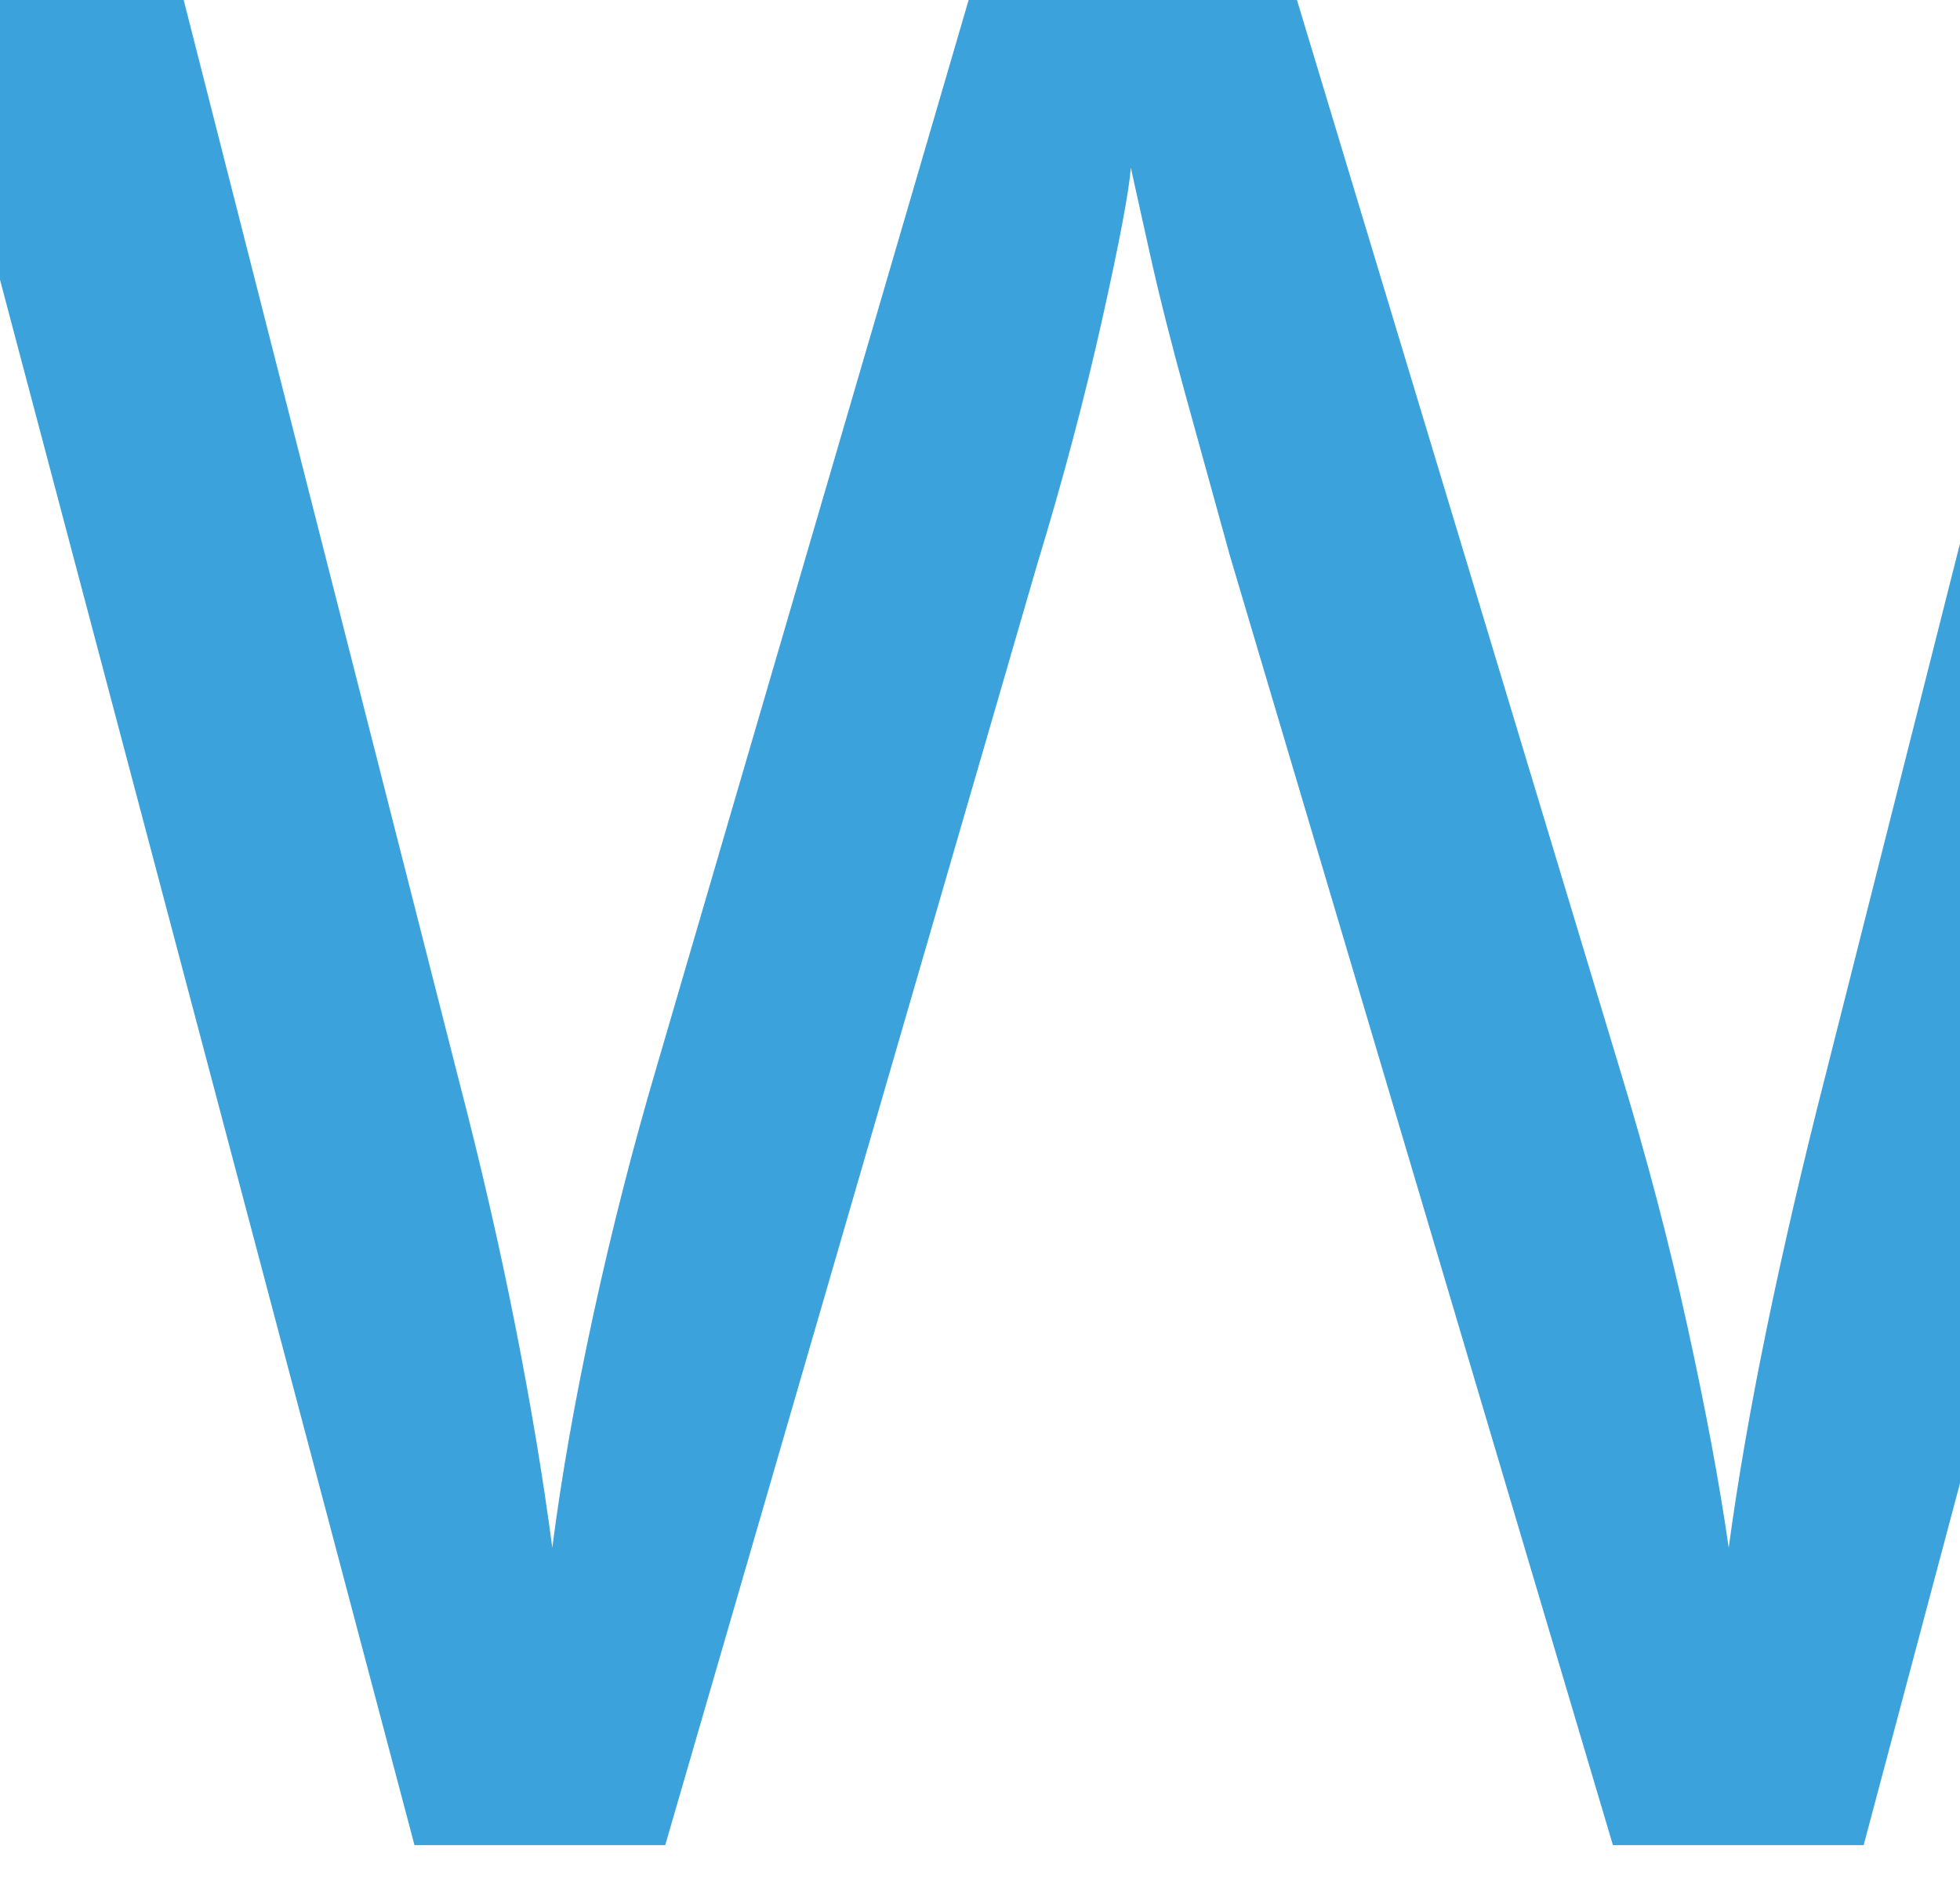
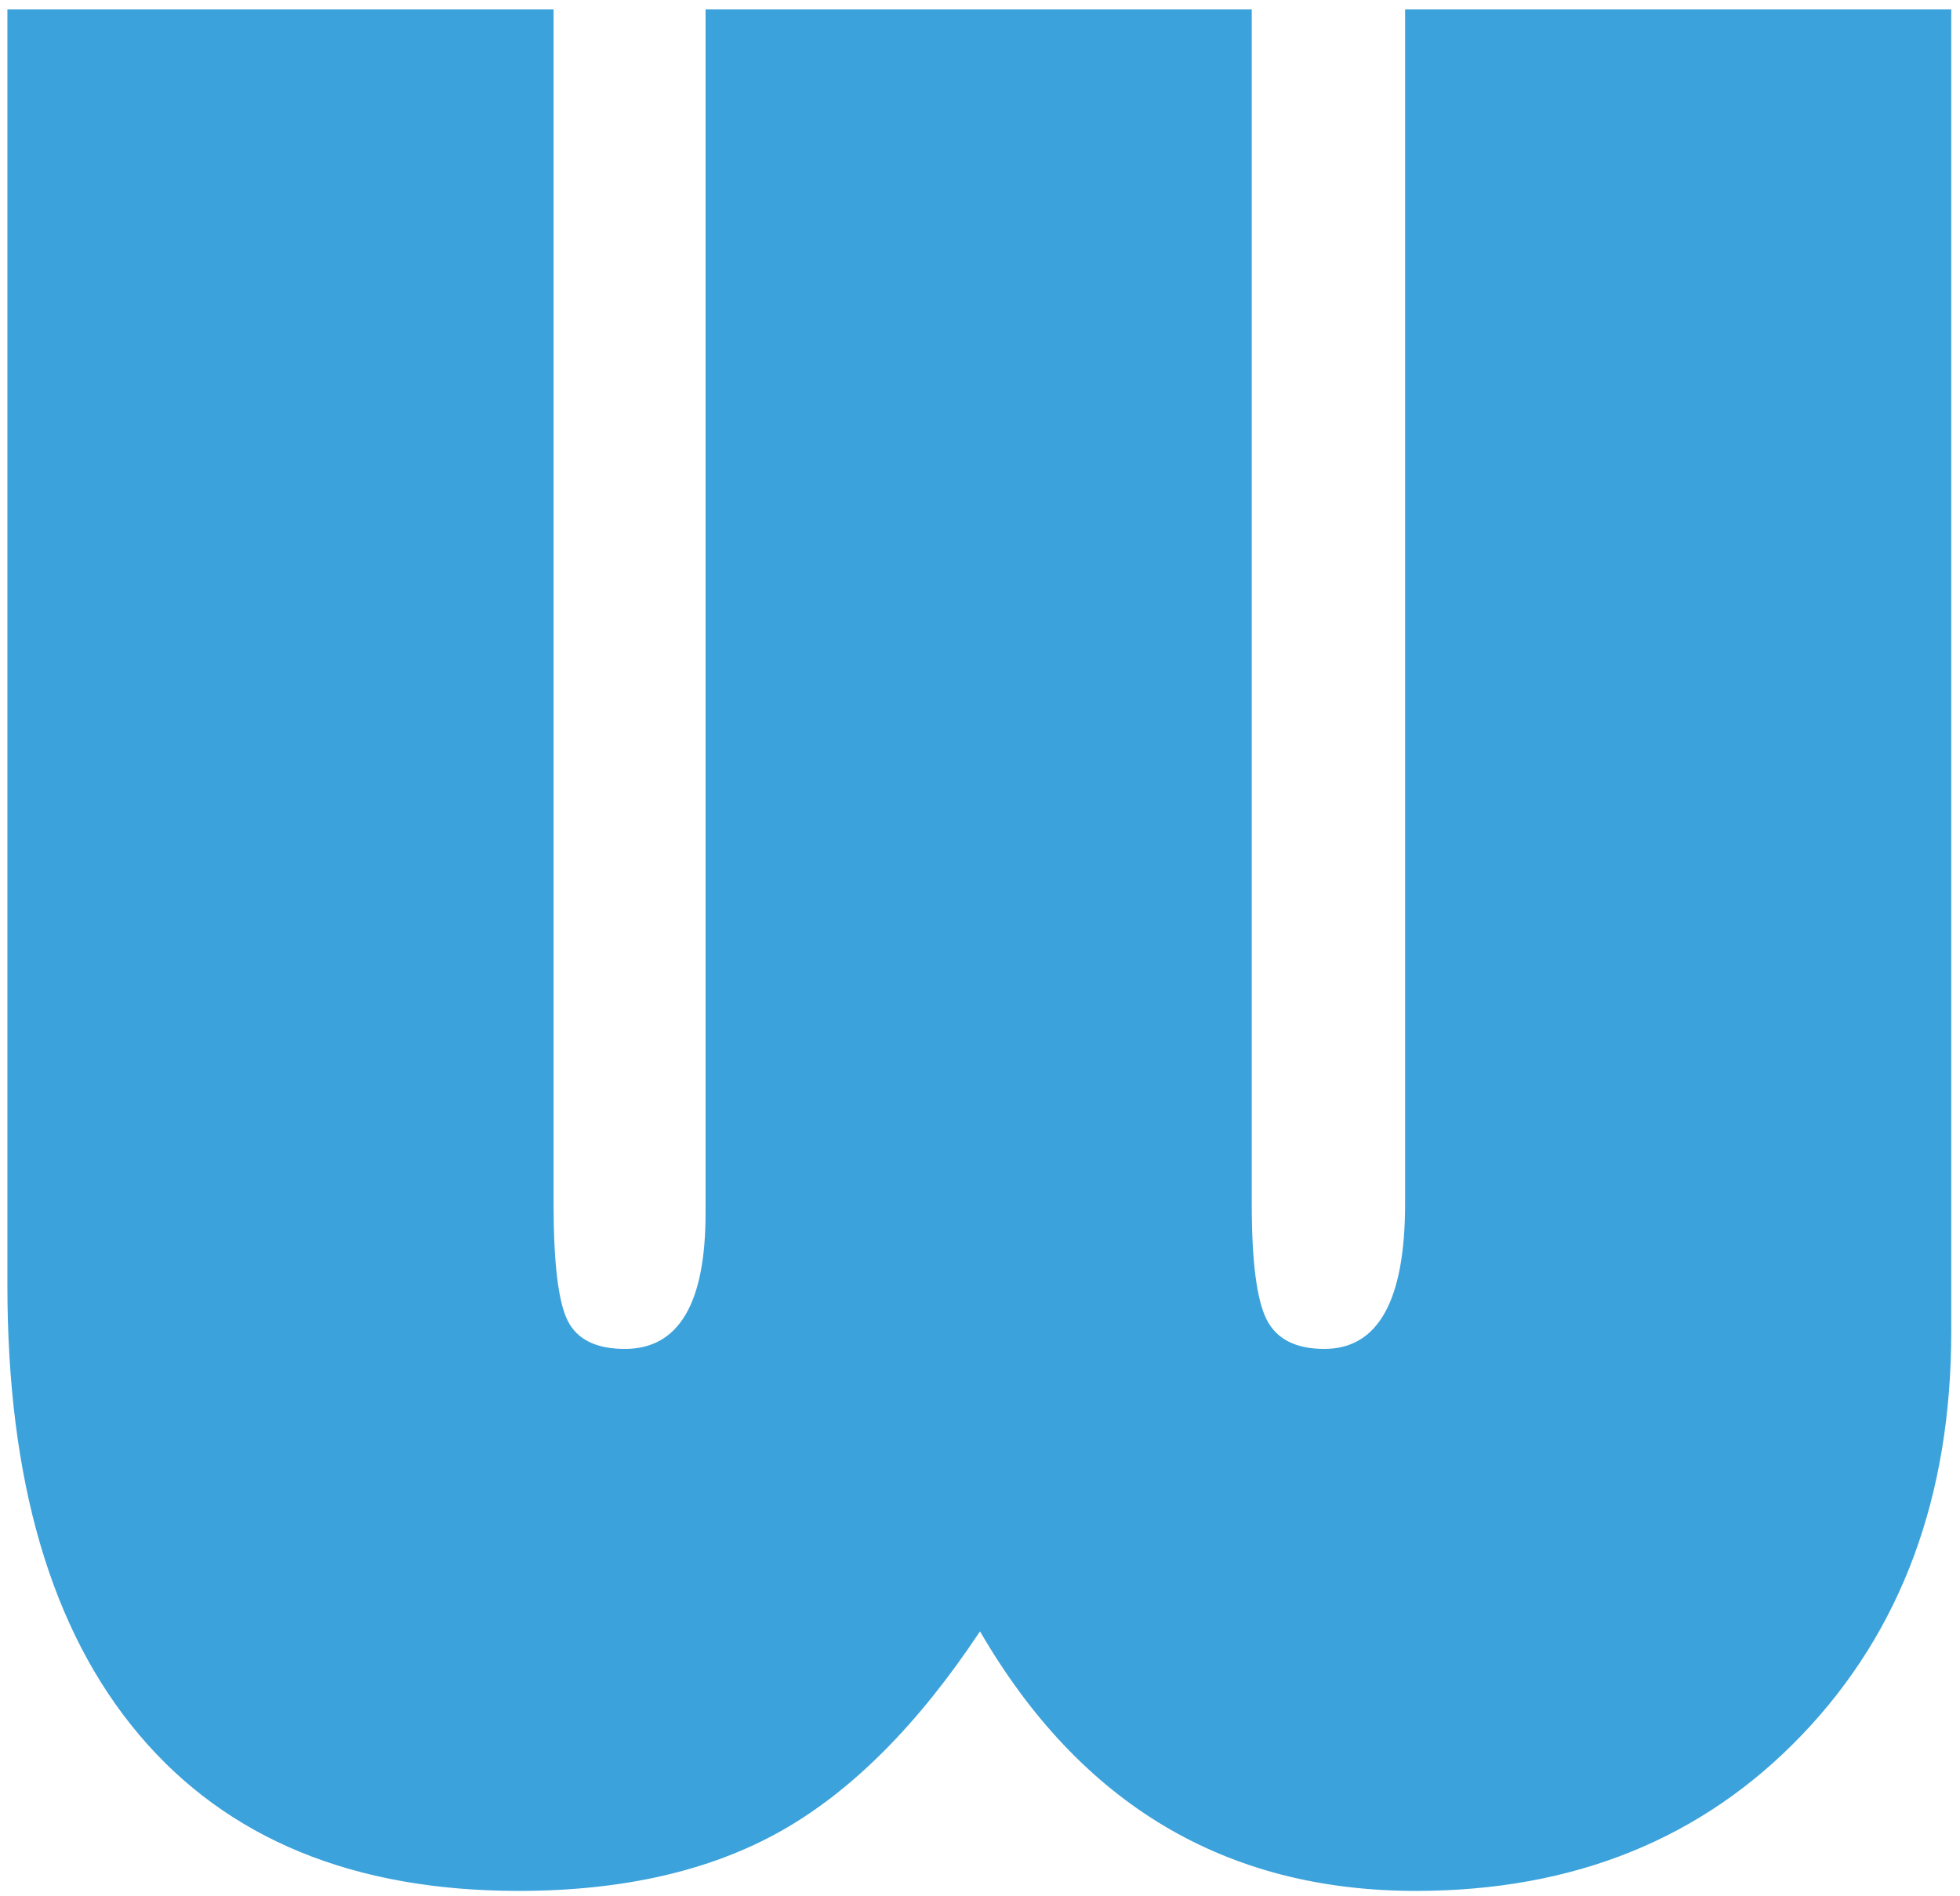
<svg xmlns="http://www.w3.org/2000/svg" version="1.1" id="Layer_1" x="0px" y="0px" width="364.25px" height="352.334px" viewBox="0 0 364.25 352.334" enable-background="new 0 0 364.25 352.334" xml:space="preserve">
-   <text transform="matrix(1 0 0 1 -25.875 343)" fill="#3CA2DB" font-family="'Bauhaus93'" font-size="512">W</text>
+   <g enable-background="new    ">
+     <path fill="#3CA2DB" d="M362.625,1.75V247.5c0,30.668-9.25,55.668-27.75,75c-18.5,19.336-42.418,29-71.75,29   c-35.336,0-62.336-16.082-81-48.25c-11.5,17.336-23.836,29.711-37,37.125c-13.168,7.414-29.418,11.125-48.75,11.125   c-30.668,0-54.168-9.664-70.5-29c-16.336-19.332-24.5-47.164-24.5-83.5V1.75h101.5v222c0,11,0.875,18.25,2.625,21.75   s5.289,5.25,10.625,5.25c10,0,15-8.414,15-25.25V1.75h101.5v222c0,10.668,0.914,17.836,2.75,21.5c1.832,3.668,5.414,5.5,10.75,5.5   c10,0,15-9,15-27v-222H362.625z" />
+   </g>
</svg>
